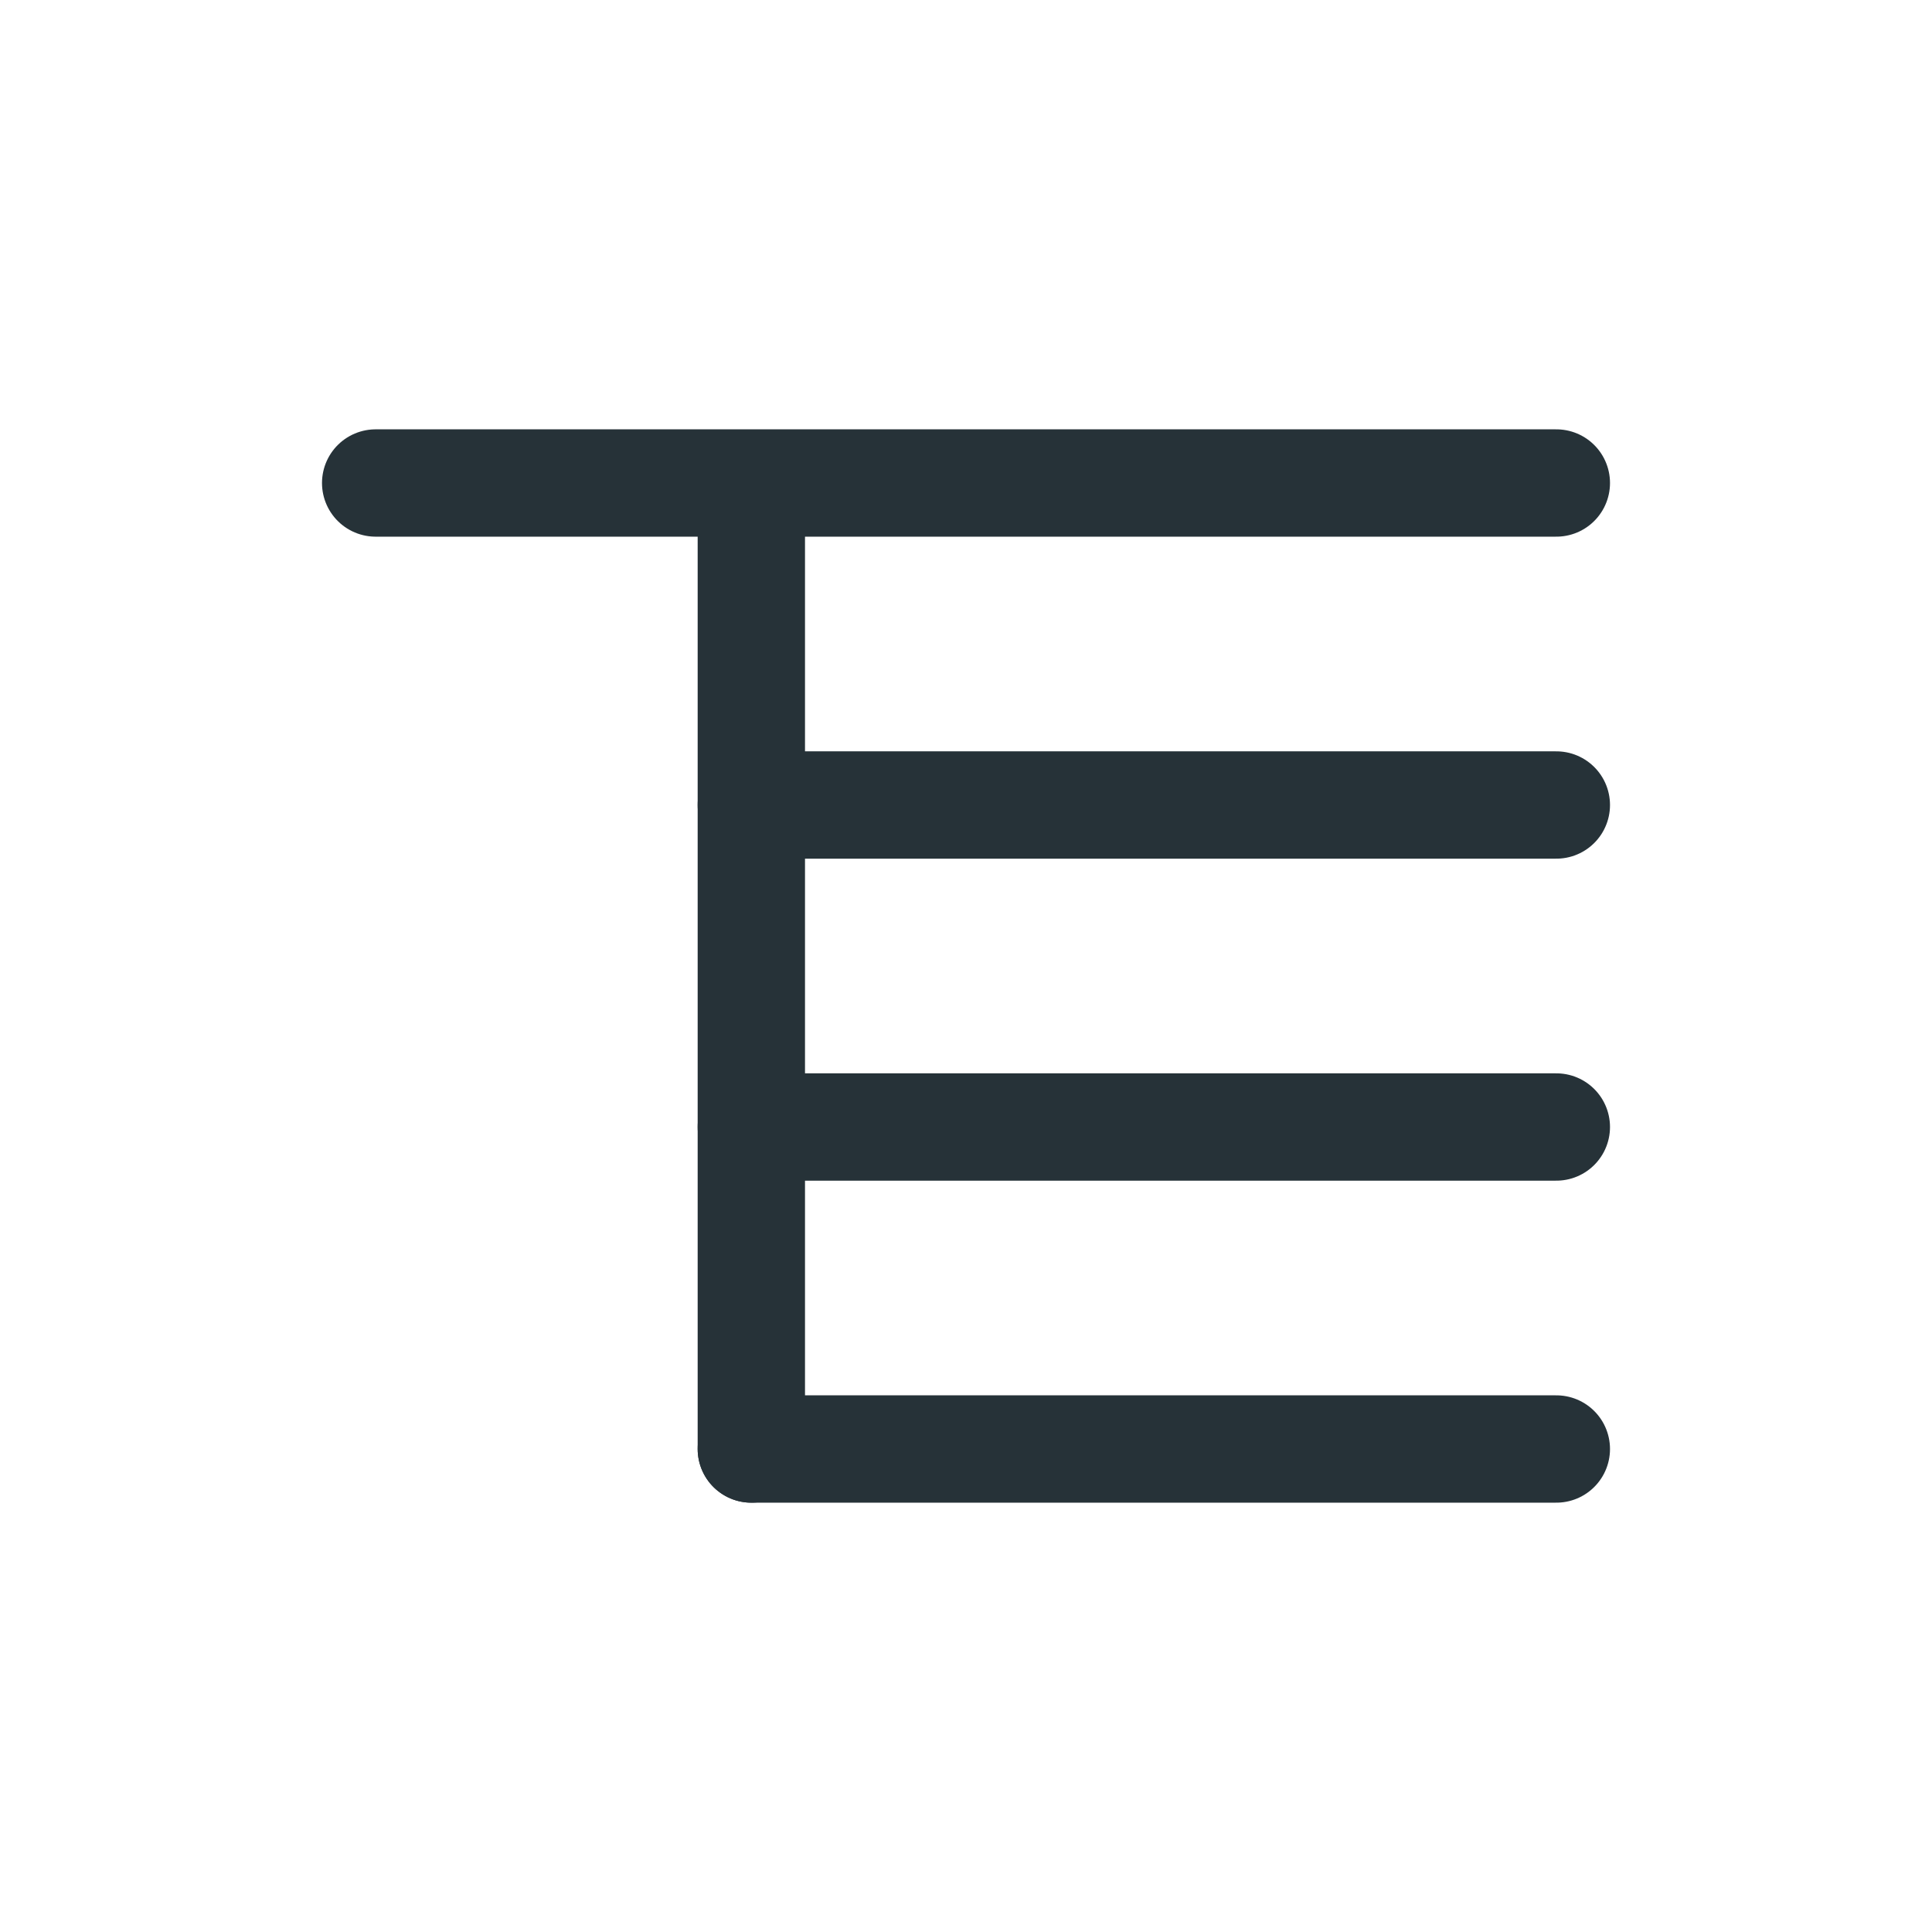
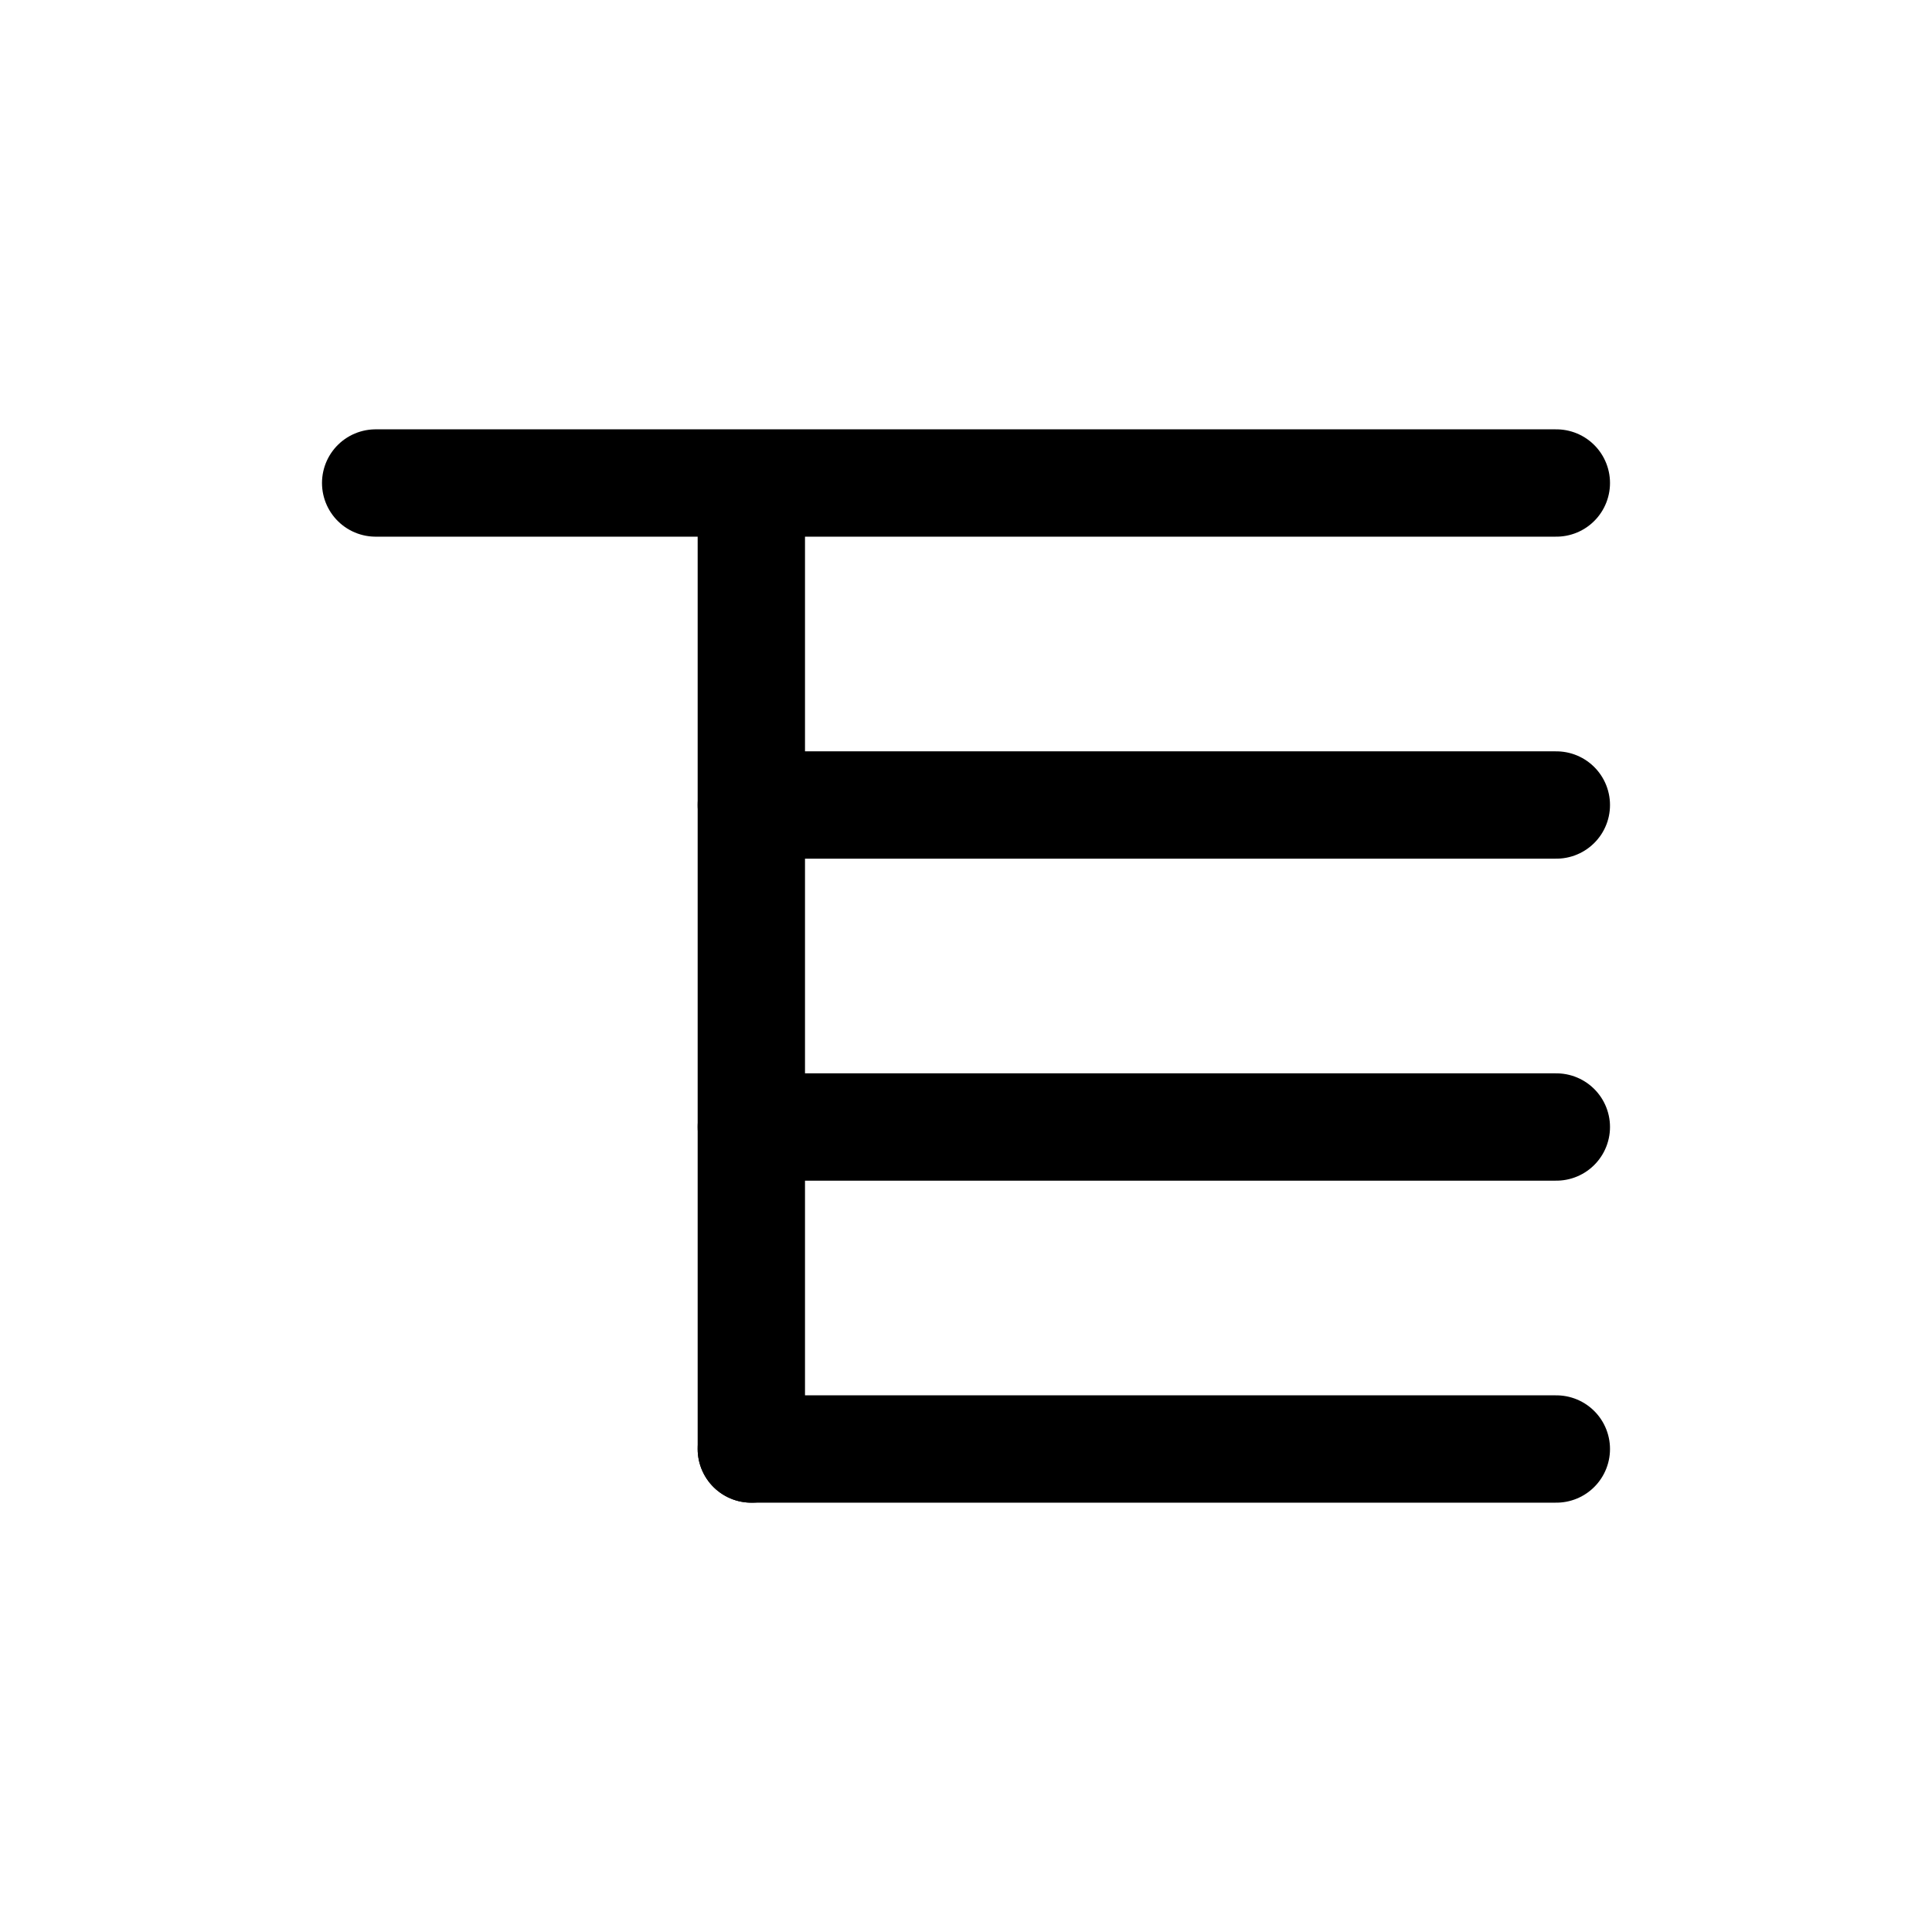
<svg xmlns="http://www.w3.org/2000/svg" viewBox="0 0 18 18" xml:space="preserve" version="1.1" id="svg6">
  <defs id="defs10" />
-   <path style="fill:none;stroke:#263238;stroke-width:1px;stroke-linecap:round;stroke-linejoin:miter;stroke-opacity:1" d="m 3.5,4.5 h 11" id="path862" />
-   <path style="fill:none;stroke:#263238;stroke-width:1px;stroke-linecap:round;stroke-linejoin:miter;stroke-opacity:1" d="m 7,5 v 8.5" id="path862-8" />
-   <path style="fill:none;stroke:#263238;stroke-width:1px;stroke-linecap:round;stroke-linejoin:miter;stroke-opacity:1" d="m 7,7.5 h 7.5" id="path862-1" />
-   <path style="fill:none;stroke:#263238;stroke-width:1px;stroke-linecap:round;stroke-linejoin:miter;stroke-opacity:1" d="m 7,10.5 h 7.5" id="path862-13" />
-   <path style="fill:none;stroke:#263238;stroke-width:1px;stroke-linecap:round;stroke-linejoin:miter;stroke-opacity:1" d="m 7,13.5 h 7.5" id="path862-4" />
+   <path style="fill:currentColor;stroke:currentColor;stroke-width:1px;stroke-linecap:round;stroke-linejoin:miter;stroke-opacity:1" d="m 3.5,4.5 h 11" id="path862" />
+   <path style="fill:currentColor;stroke:currentColor;stroke-width:1px;stroke-linecap:round;stroke-linejoin:miter;stroke-opacity:1" d="m 7,5 v 8.5" id="path862-8" />
+   <path style="fill:currentColor;stroke:currentColor;stroke-width:1px;stroke-linecap:round;stroke-linejoin:miter;stroke-opacity:1" d="m 7,7.5 h 7.5" id="path862-1" />
+   <path style="fill:currentColor;stroke:currentColor;stroke-width:1px;stroke-linecap:round;stroke-linejoin:miter;stroke-opacity:1" d="m 7,10.5 h 7.5" id="path862-13" />
+   <path style="fill:currentColor;stroke:currentColor;stroke-width:1px;stroke-linecap:round;stroke-linejoin:miter;stroke-opacity:1" d="m 7,13.5 h 7.5" id="path862-4" />
</svg>
